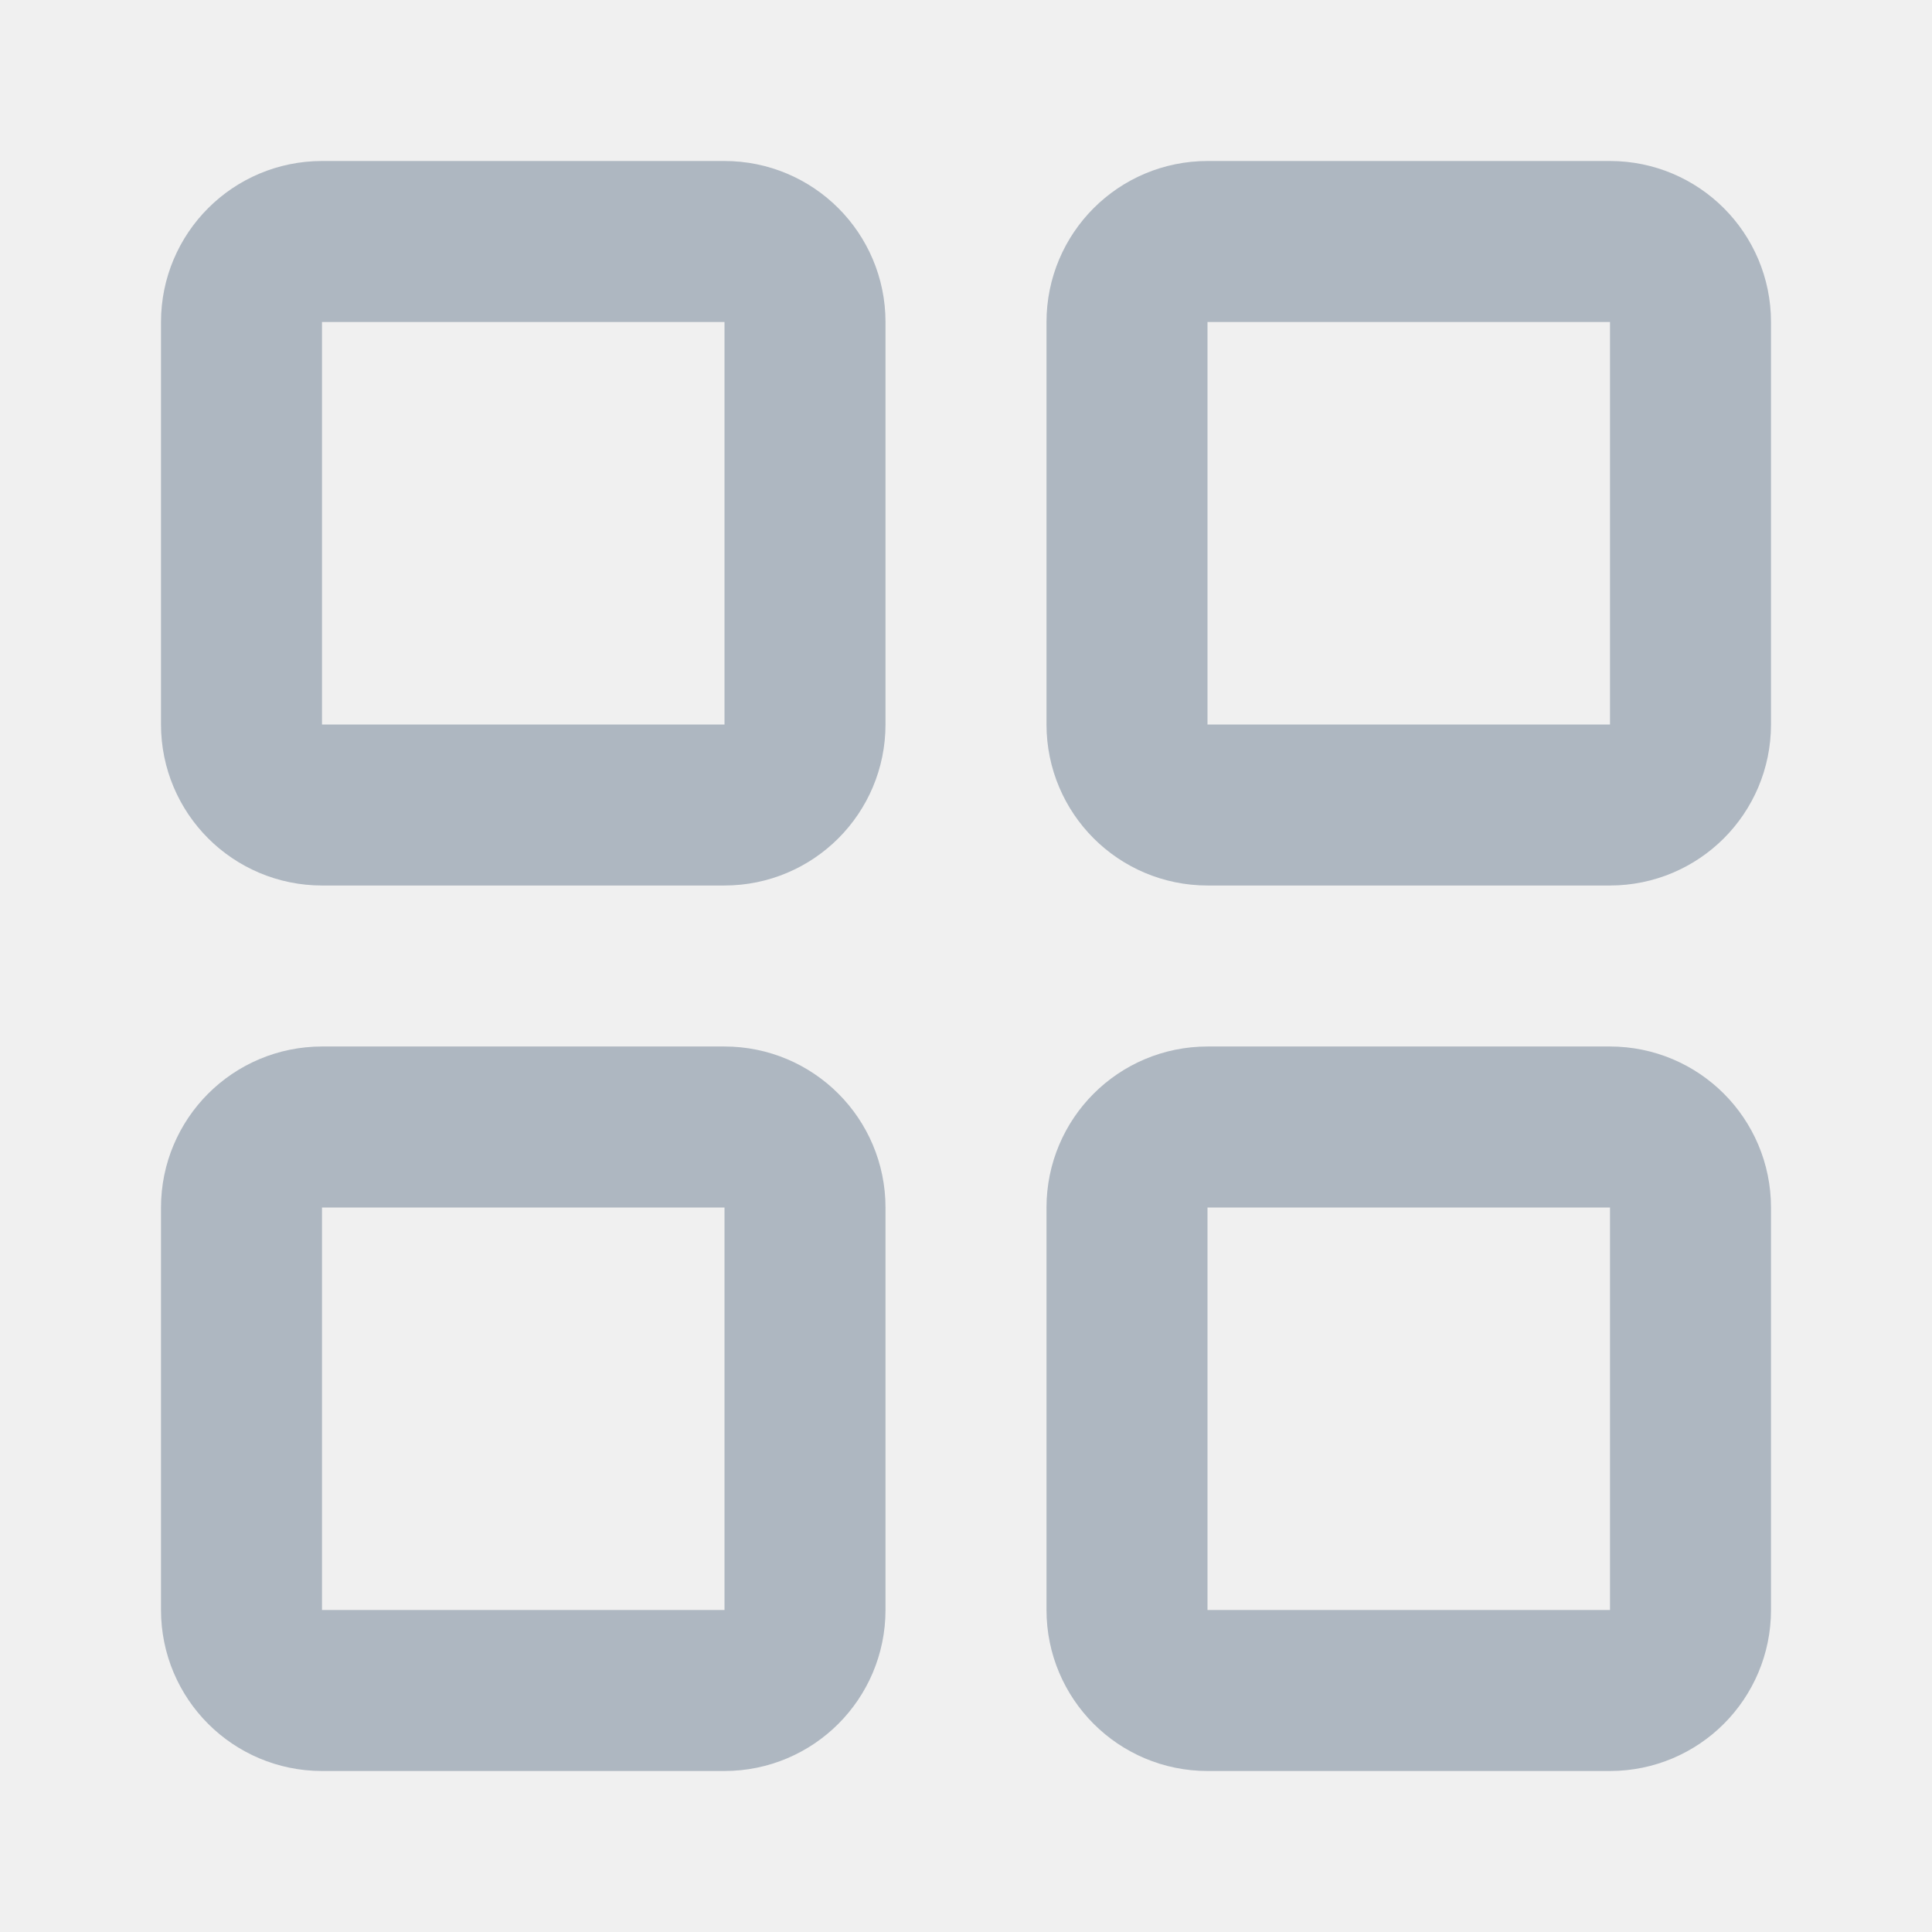
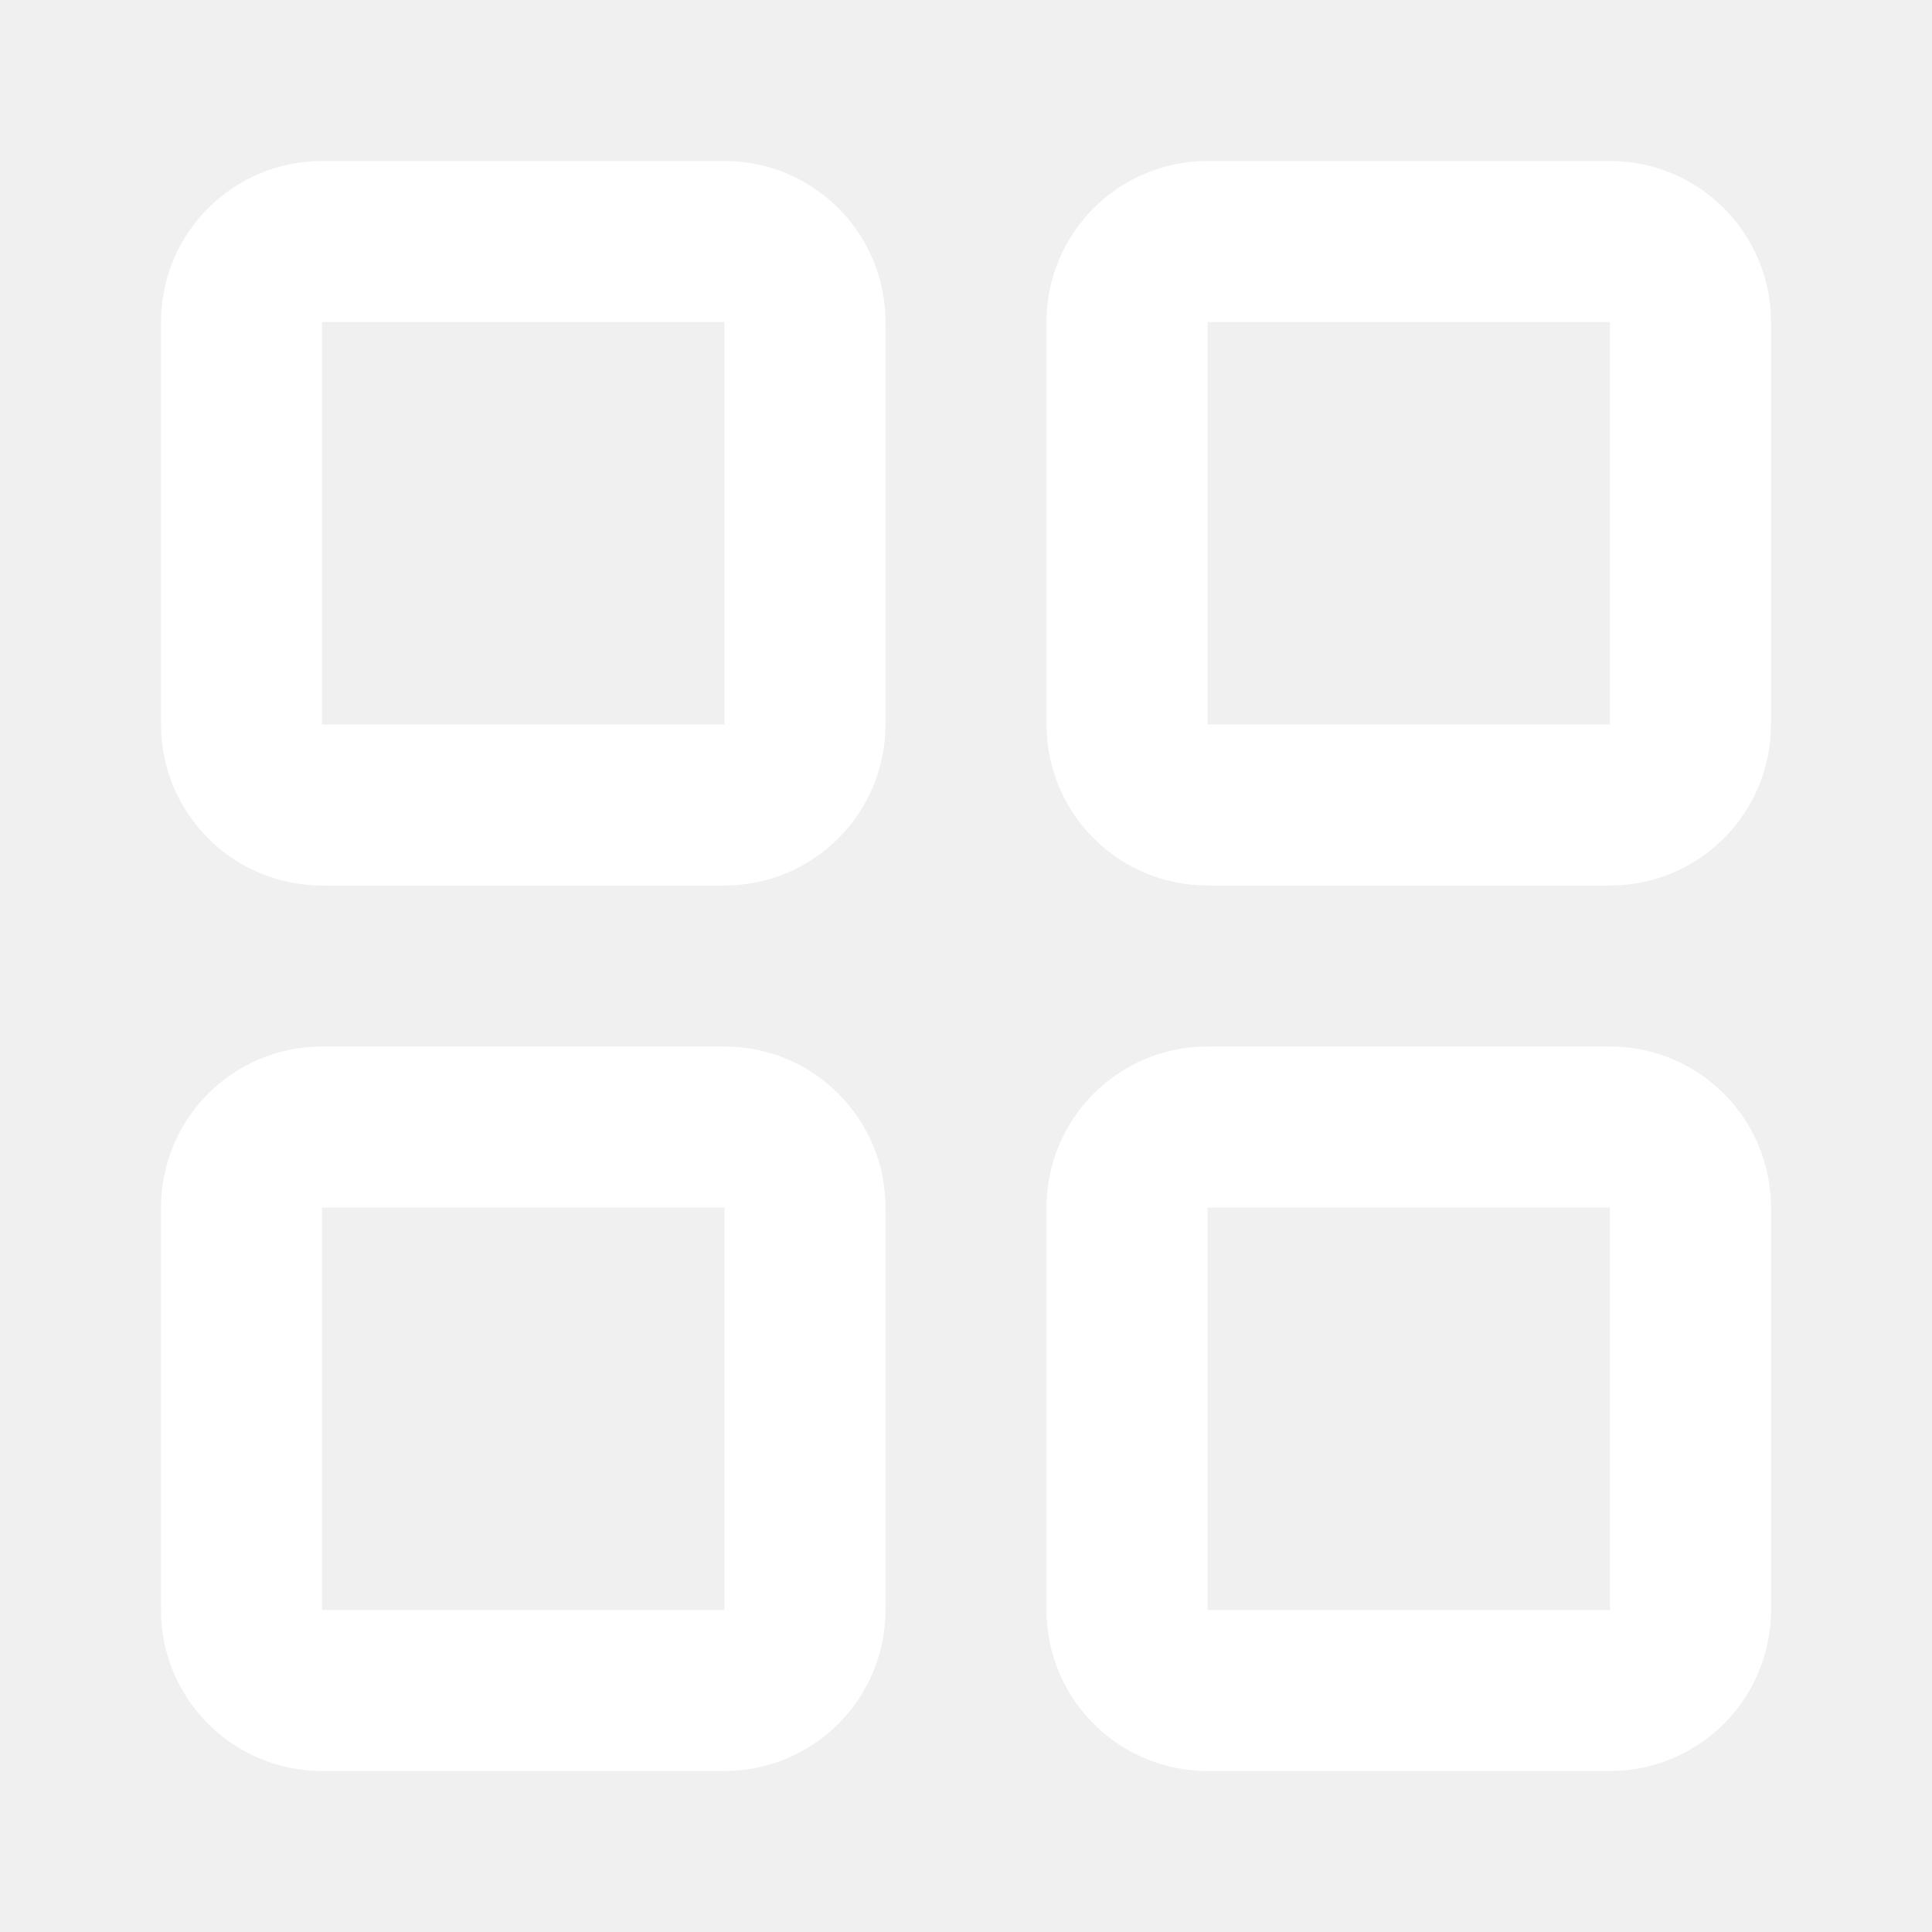
- <svg xmlns="http://www.w3.org/2000/svg" viewBox="0 0 24 24" fill="none" stroke="#aeb7c1" stroke-width="2" stroke-linecap="round" stroke-linejoin="round">
+ <svg xmlns="http://www.w3.org/2000/svg" viewBox="0 0 24 24" fill="none" stroke="#ffffff" stroke-width="2" stroke-linecap="round" stroke-linejoin="round">
  <rect width="7" height="7" x="3" y="3" rx="1" />
  <rect width="7" height="7" x="14" y="3" rx="1" />
  <rect width="7" height="7" x="3" y="14" rx="1" />
  <rect width="7" height="7" x="14" y="14" rx="1" />
</svg>
